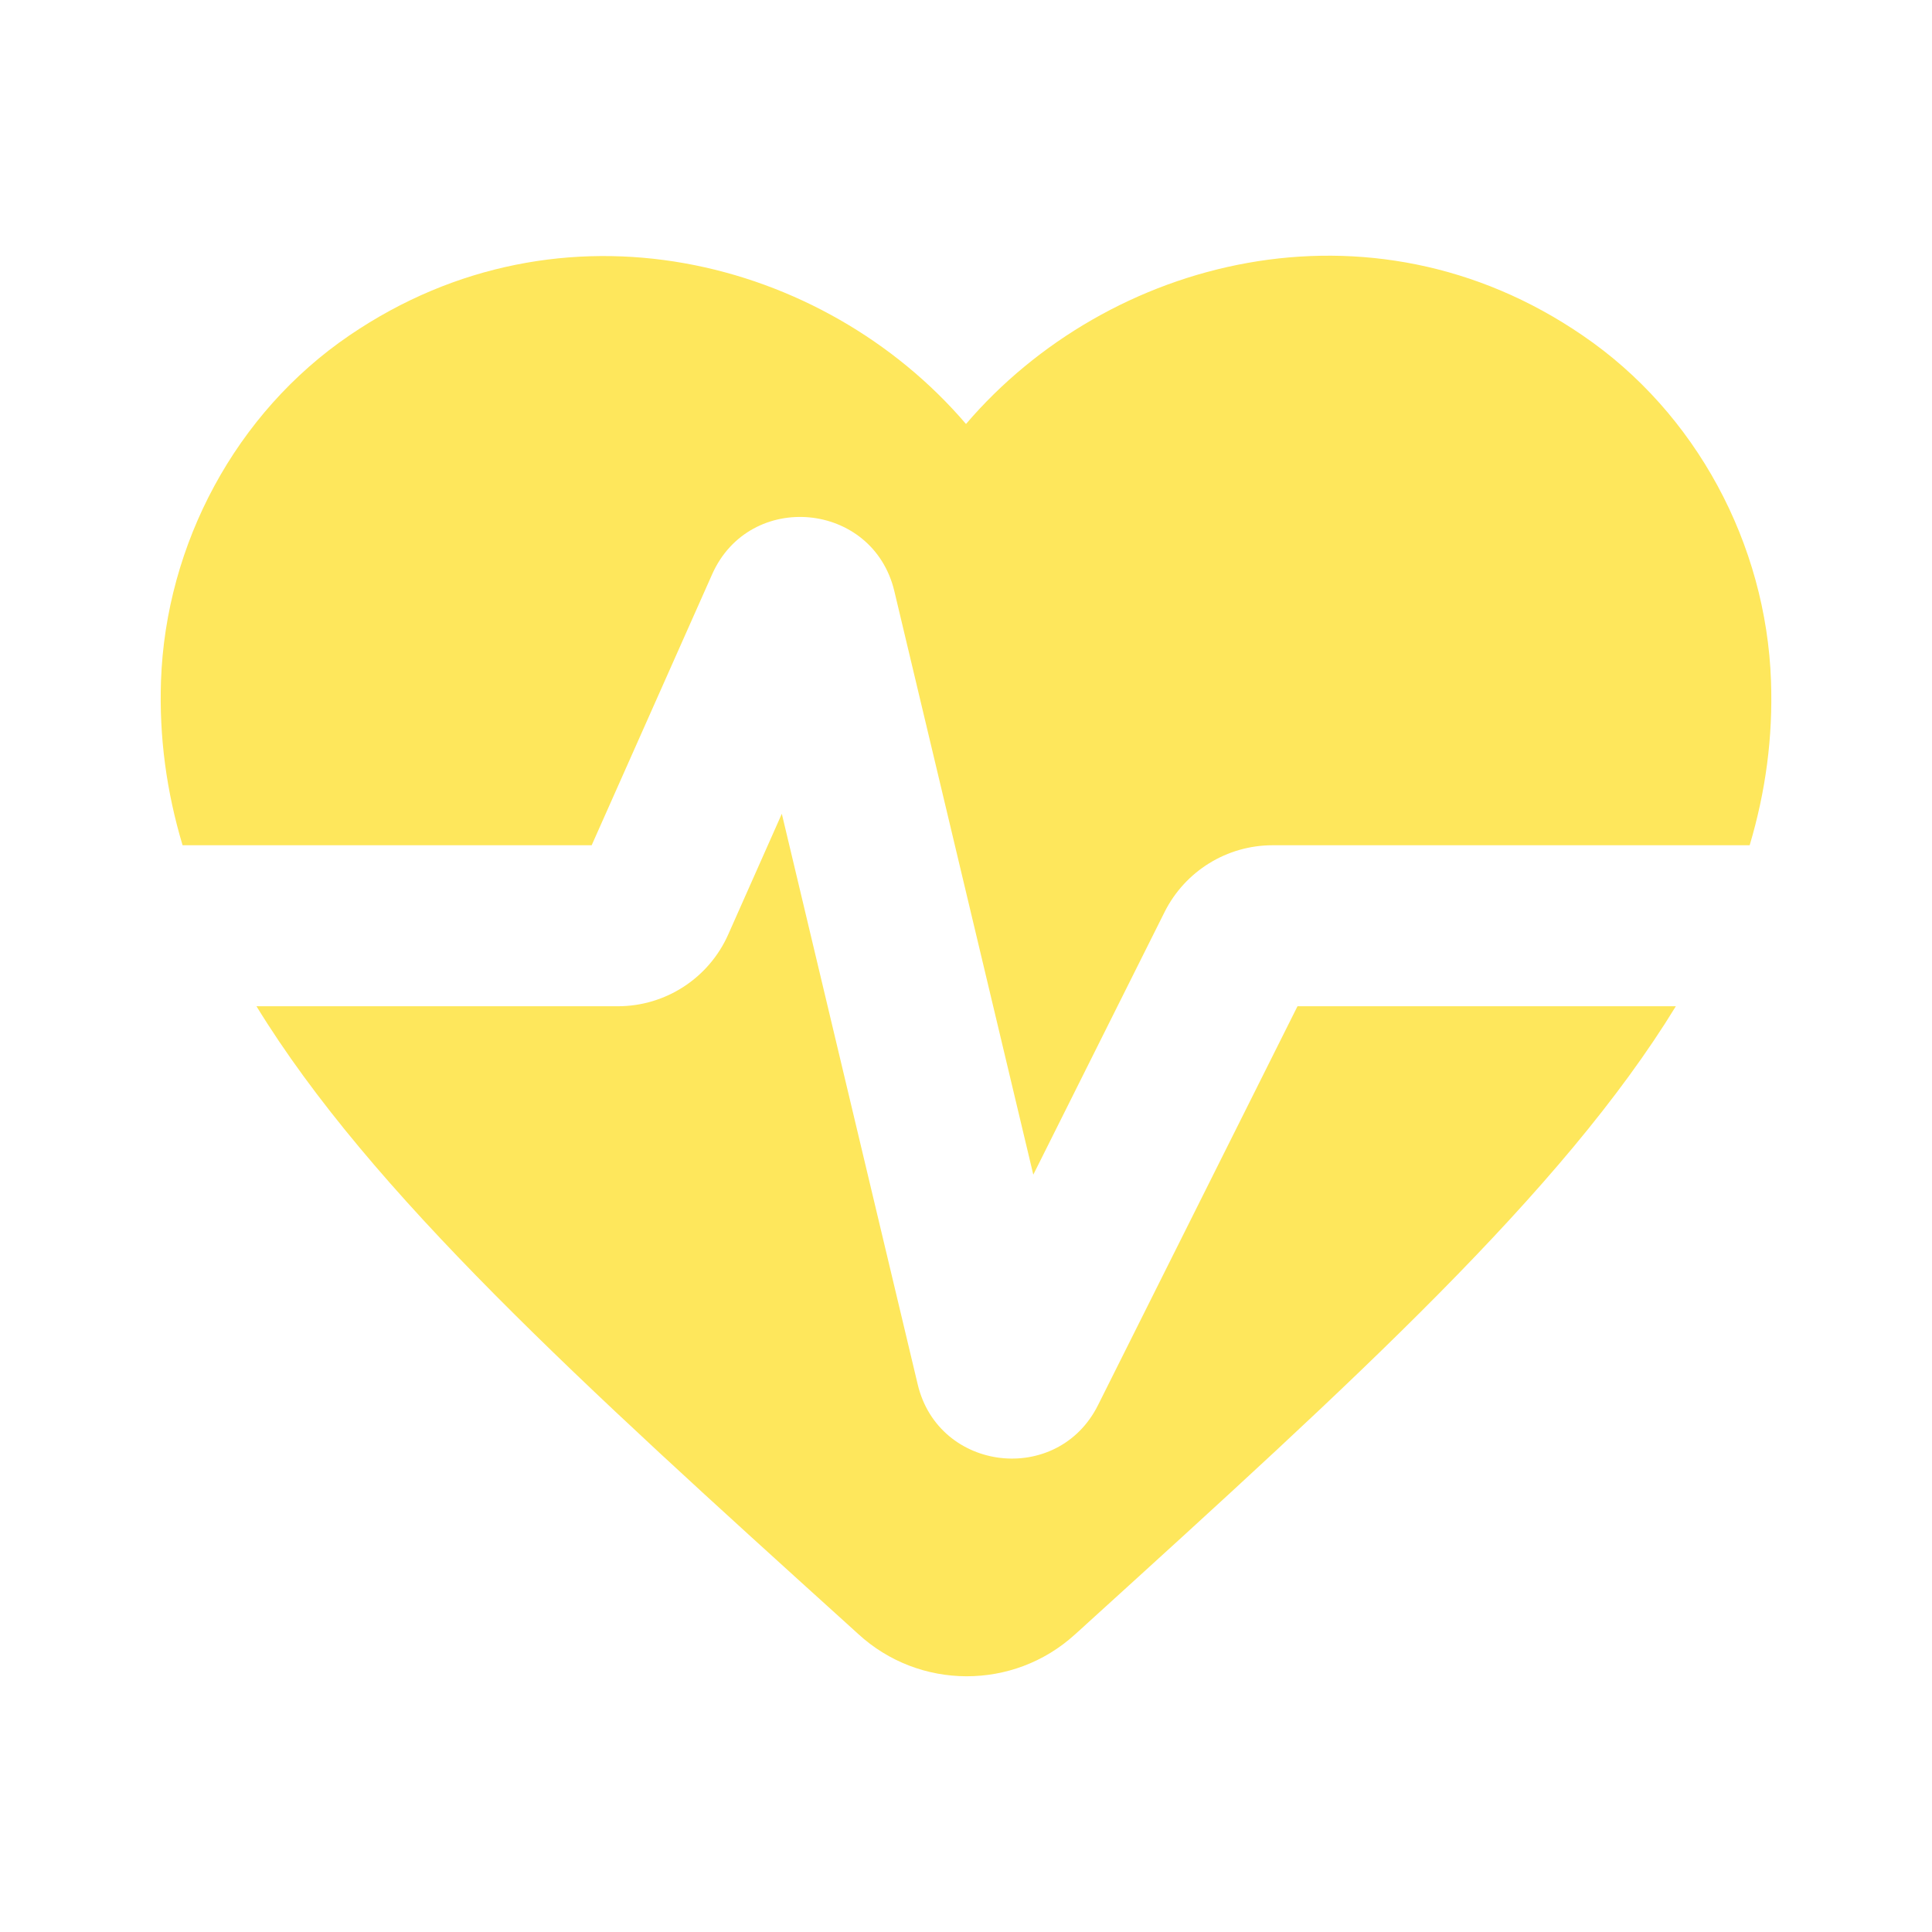
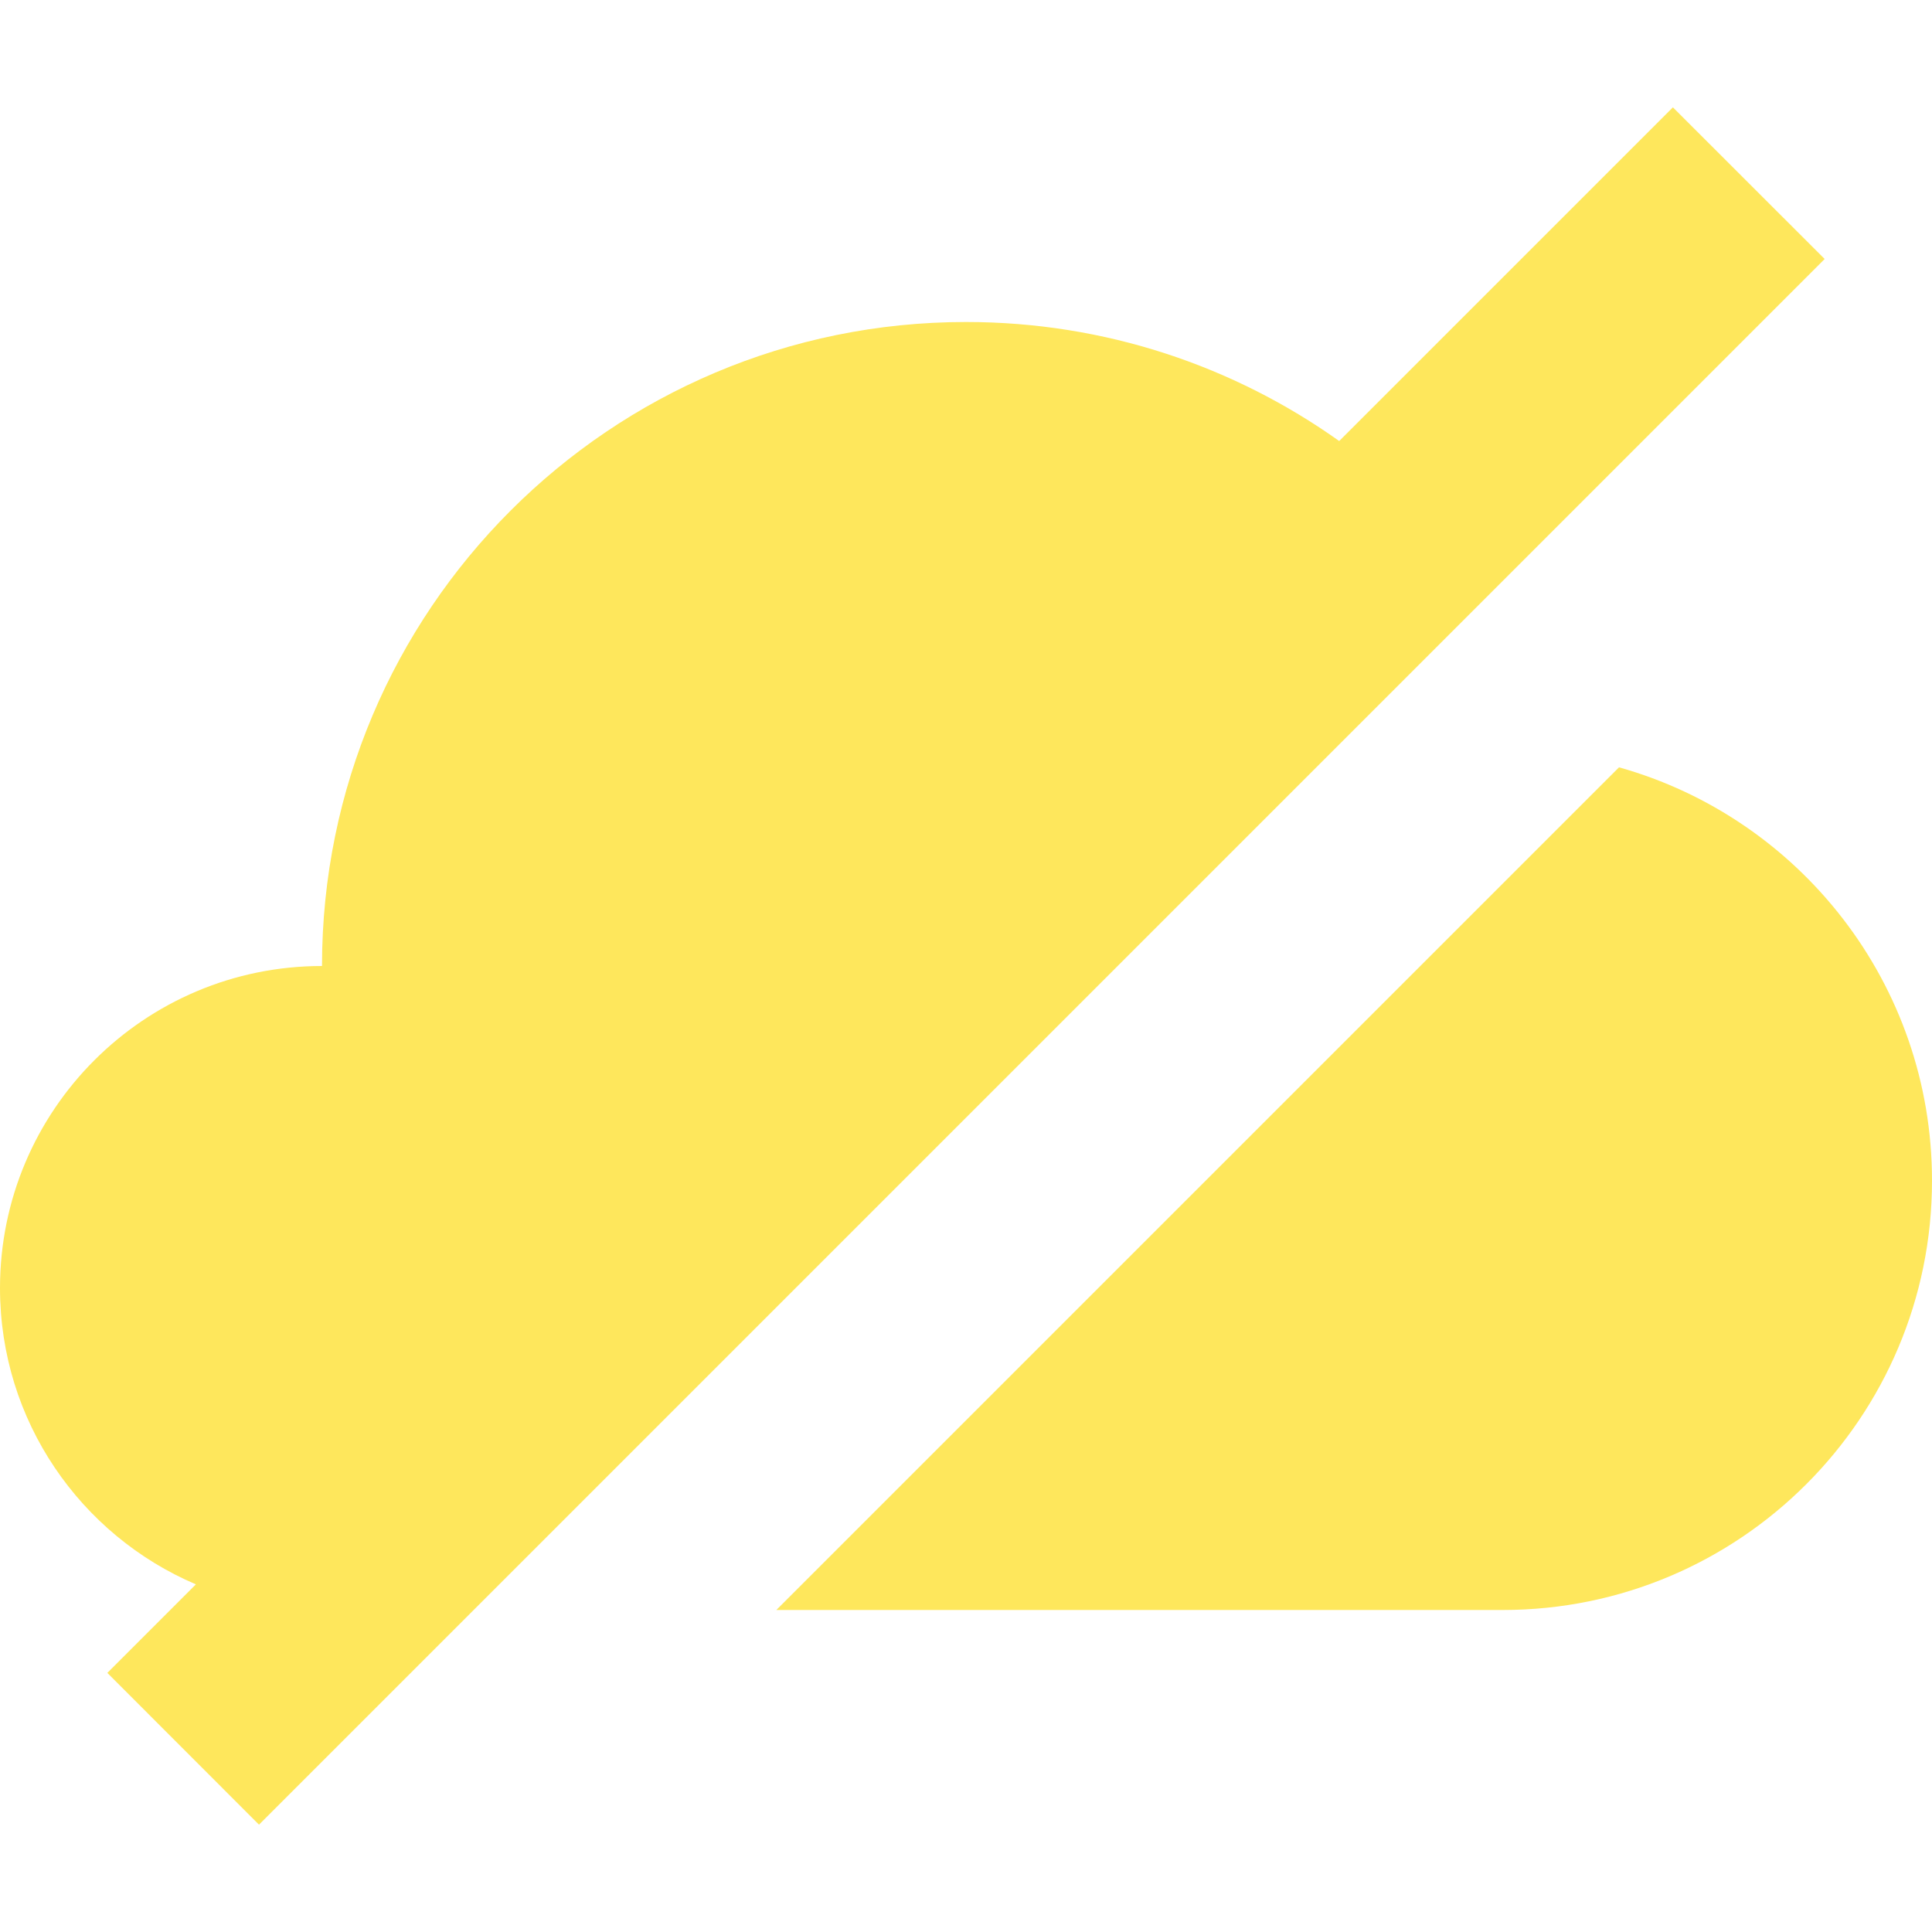
- <svg xmlns="http://www.w3.org/2000/svg" width="24" height="24" viewBox="0 0 24 24" fill="none">
-   <path fill-rule="evenodd" clip-rule="evenodd" d="M10.66 20.297C11.42 20.997 12.59 20.997 13.35 20.307L13.45 20.217L13.51 20.162C16.823 17.153 19.408 14.804 20.818 12.5H16.118L13.64 17.455C13.139 18.458 11.659 18.287 11.4 17.197L9.712 10.109L9.046 11.609C8.805 12.151 8.268 12.5 7.675 12.5H3.186C4.605 14.816 7.209 17.174 10.55 20.197L10.66 20.297ZM2.268 10.5C2.069 9.835 1.976 9.159 2 8.457C2.06 6.757 2.93 5.127 4.34 4.167C6.98 2.367 10.24 3.207 12 5.267C13.76 3.207 17.02 2.357 19.66 4.167C21.07 5.127 21.94 6.757 22 8.457C22.025 9.159 21.933 9.835 21.735 10.5H15.809C15.241 10.5 14.722 10.821 14.467 11.329L12.836 14.592L11.11 7.344C10.844 6.227 9.312 6.085 8.846 7.135L7.35 10.5H2.268Z" fill="#FEE75C" />
+ <svg xmlns="http://www.w3.org/2000/svg" width="18" height="18" viewBox="0 0 18 18" fill="none">
+   <path d="M2.413 17L17 2.413L15.586 1L12.477 4.109C11.496 3.411 10.296 3 9 3C5.686 3 3 5.686 3 9C1.343 9 0 10.343 0 12C0 13.24 0.752 14.304 1.825 14.761L1 15.586L2.413 17Z" fill="#FEE75C" />
+   <path d="M7.233 15L15.084 7.149C16.767 7.621 18 9.167 18 11C18 13.209 16.209 15 14 15H7.233Z" fill="#FEE75C" />
</svg>
